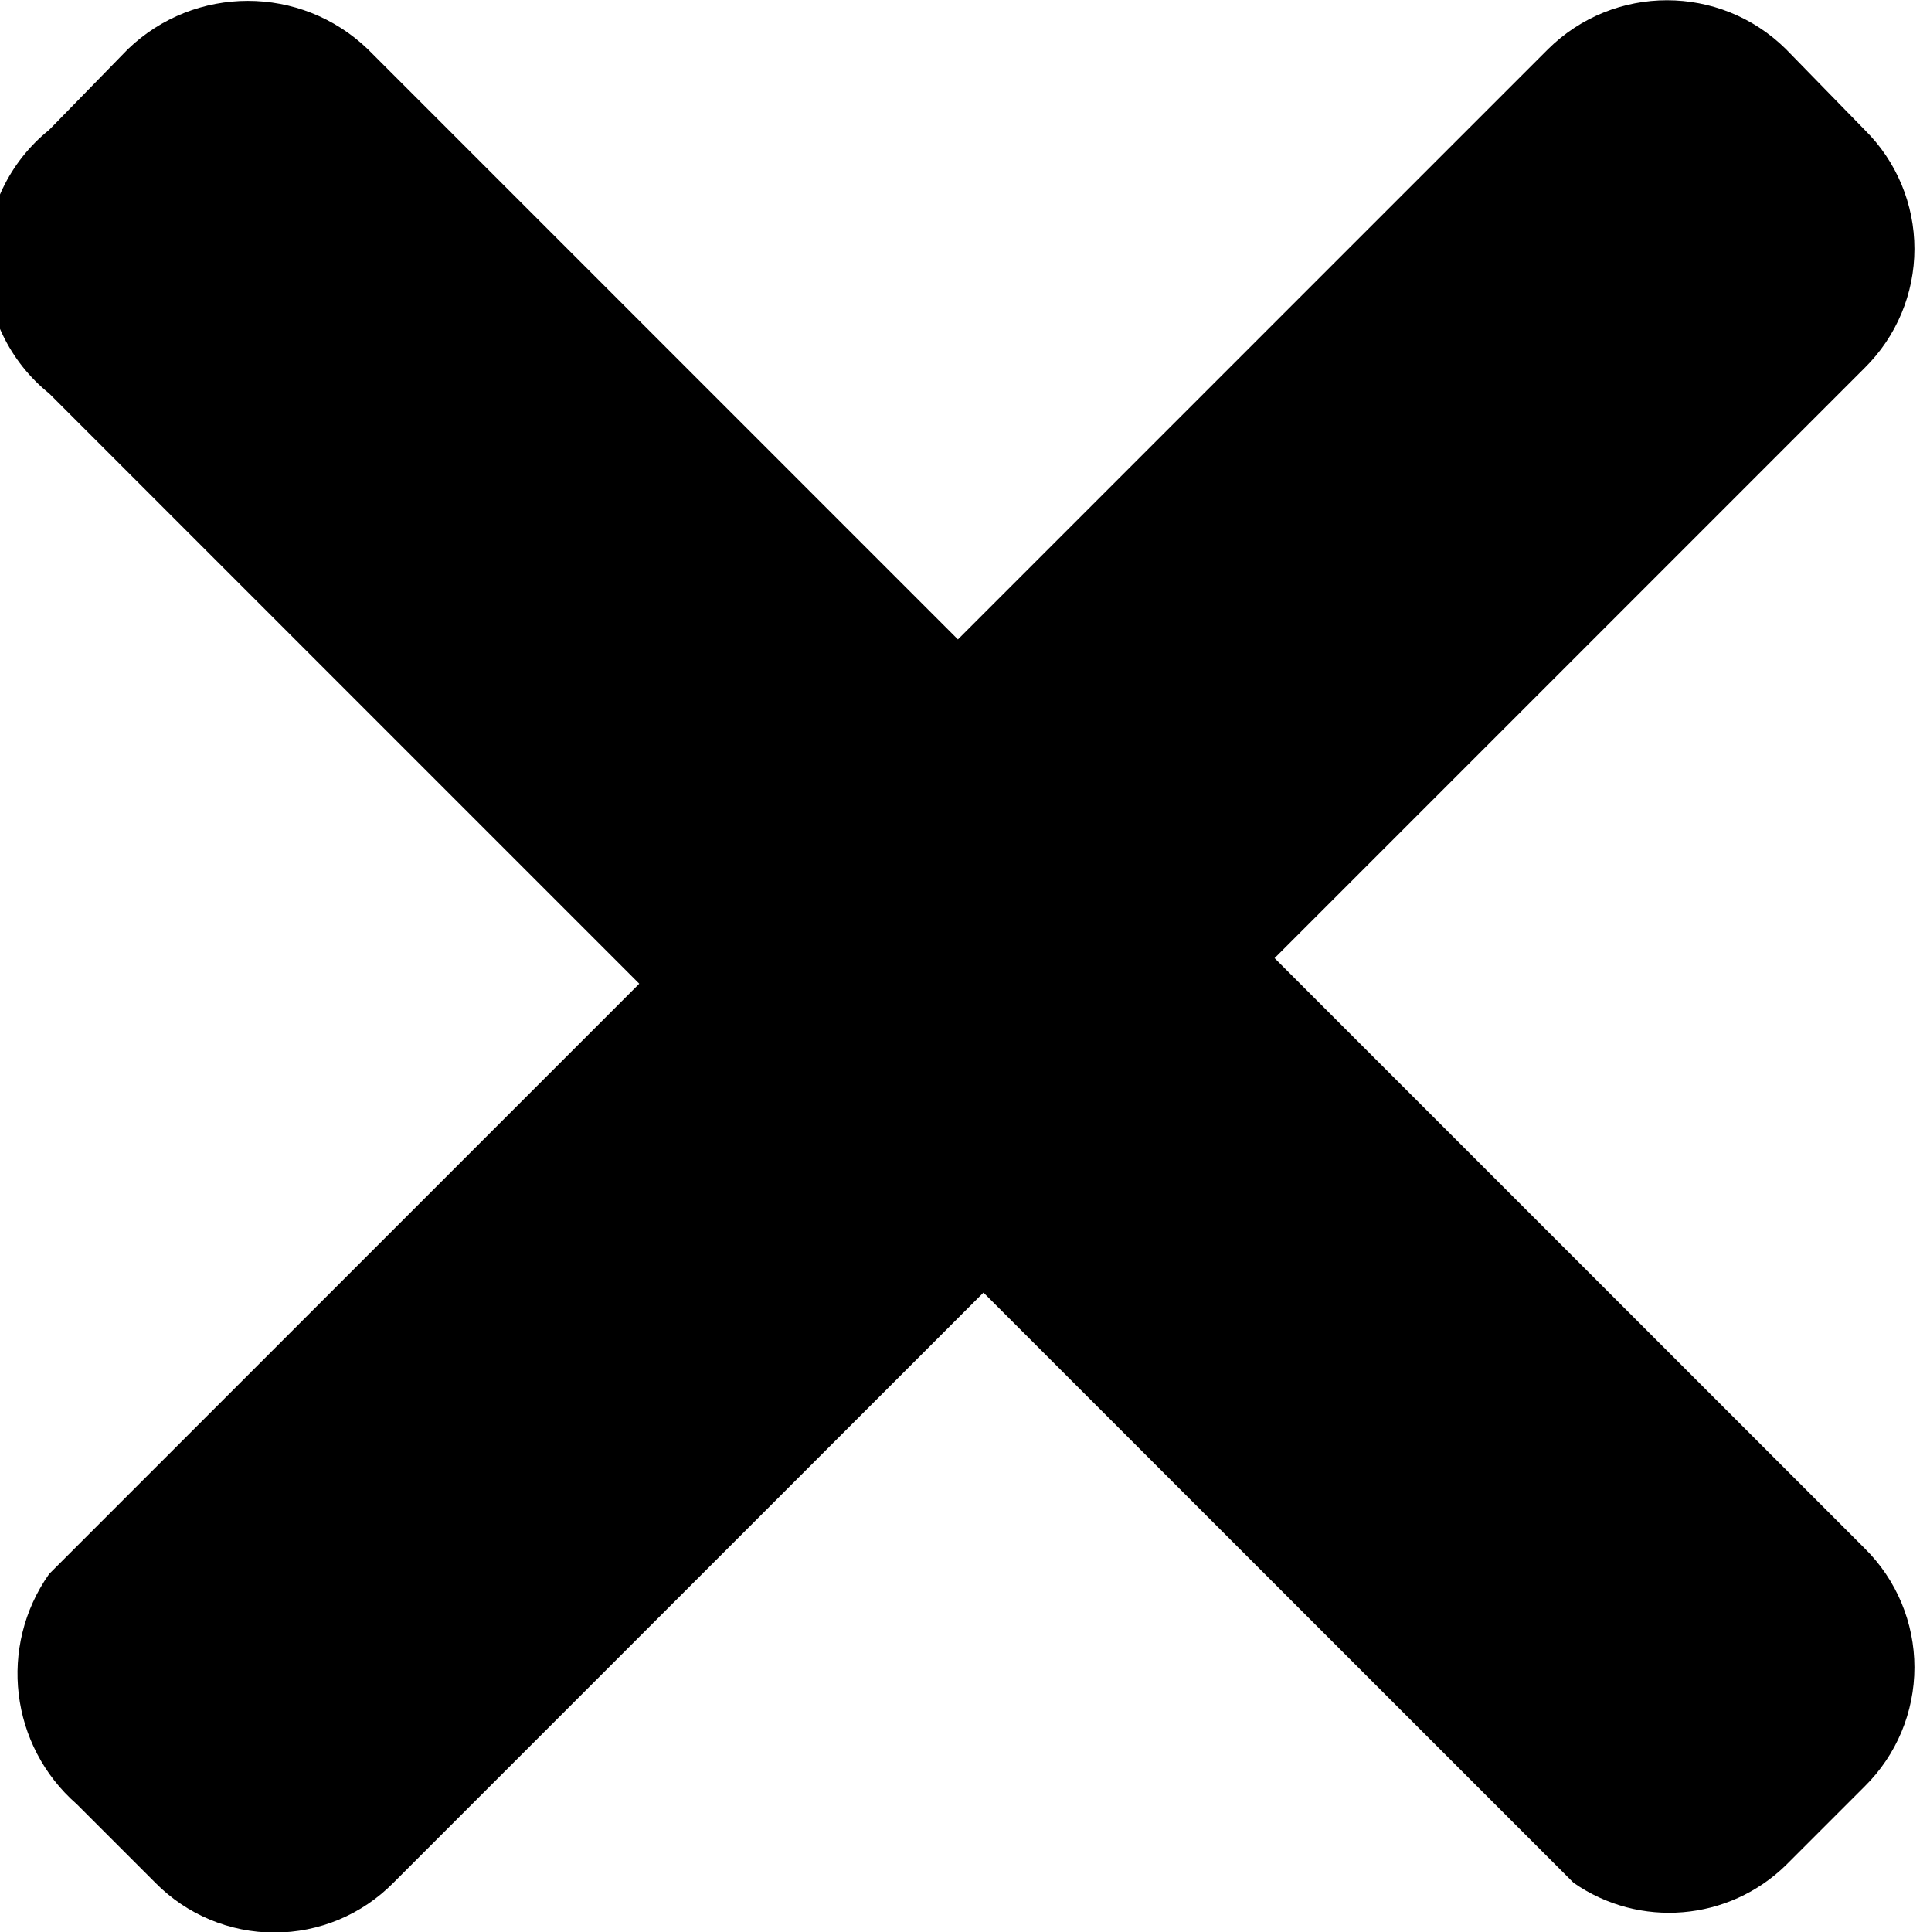
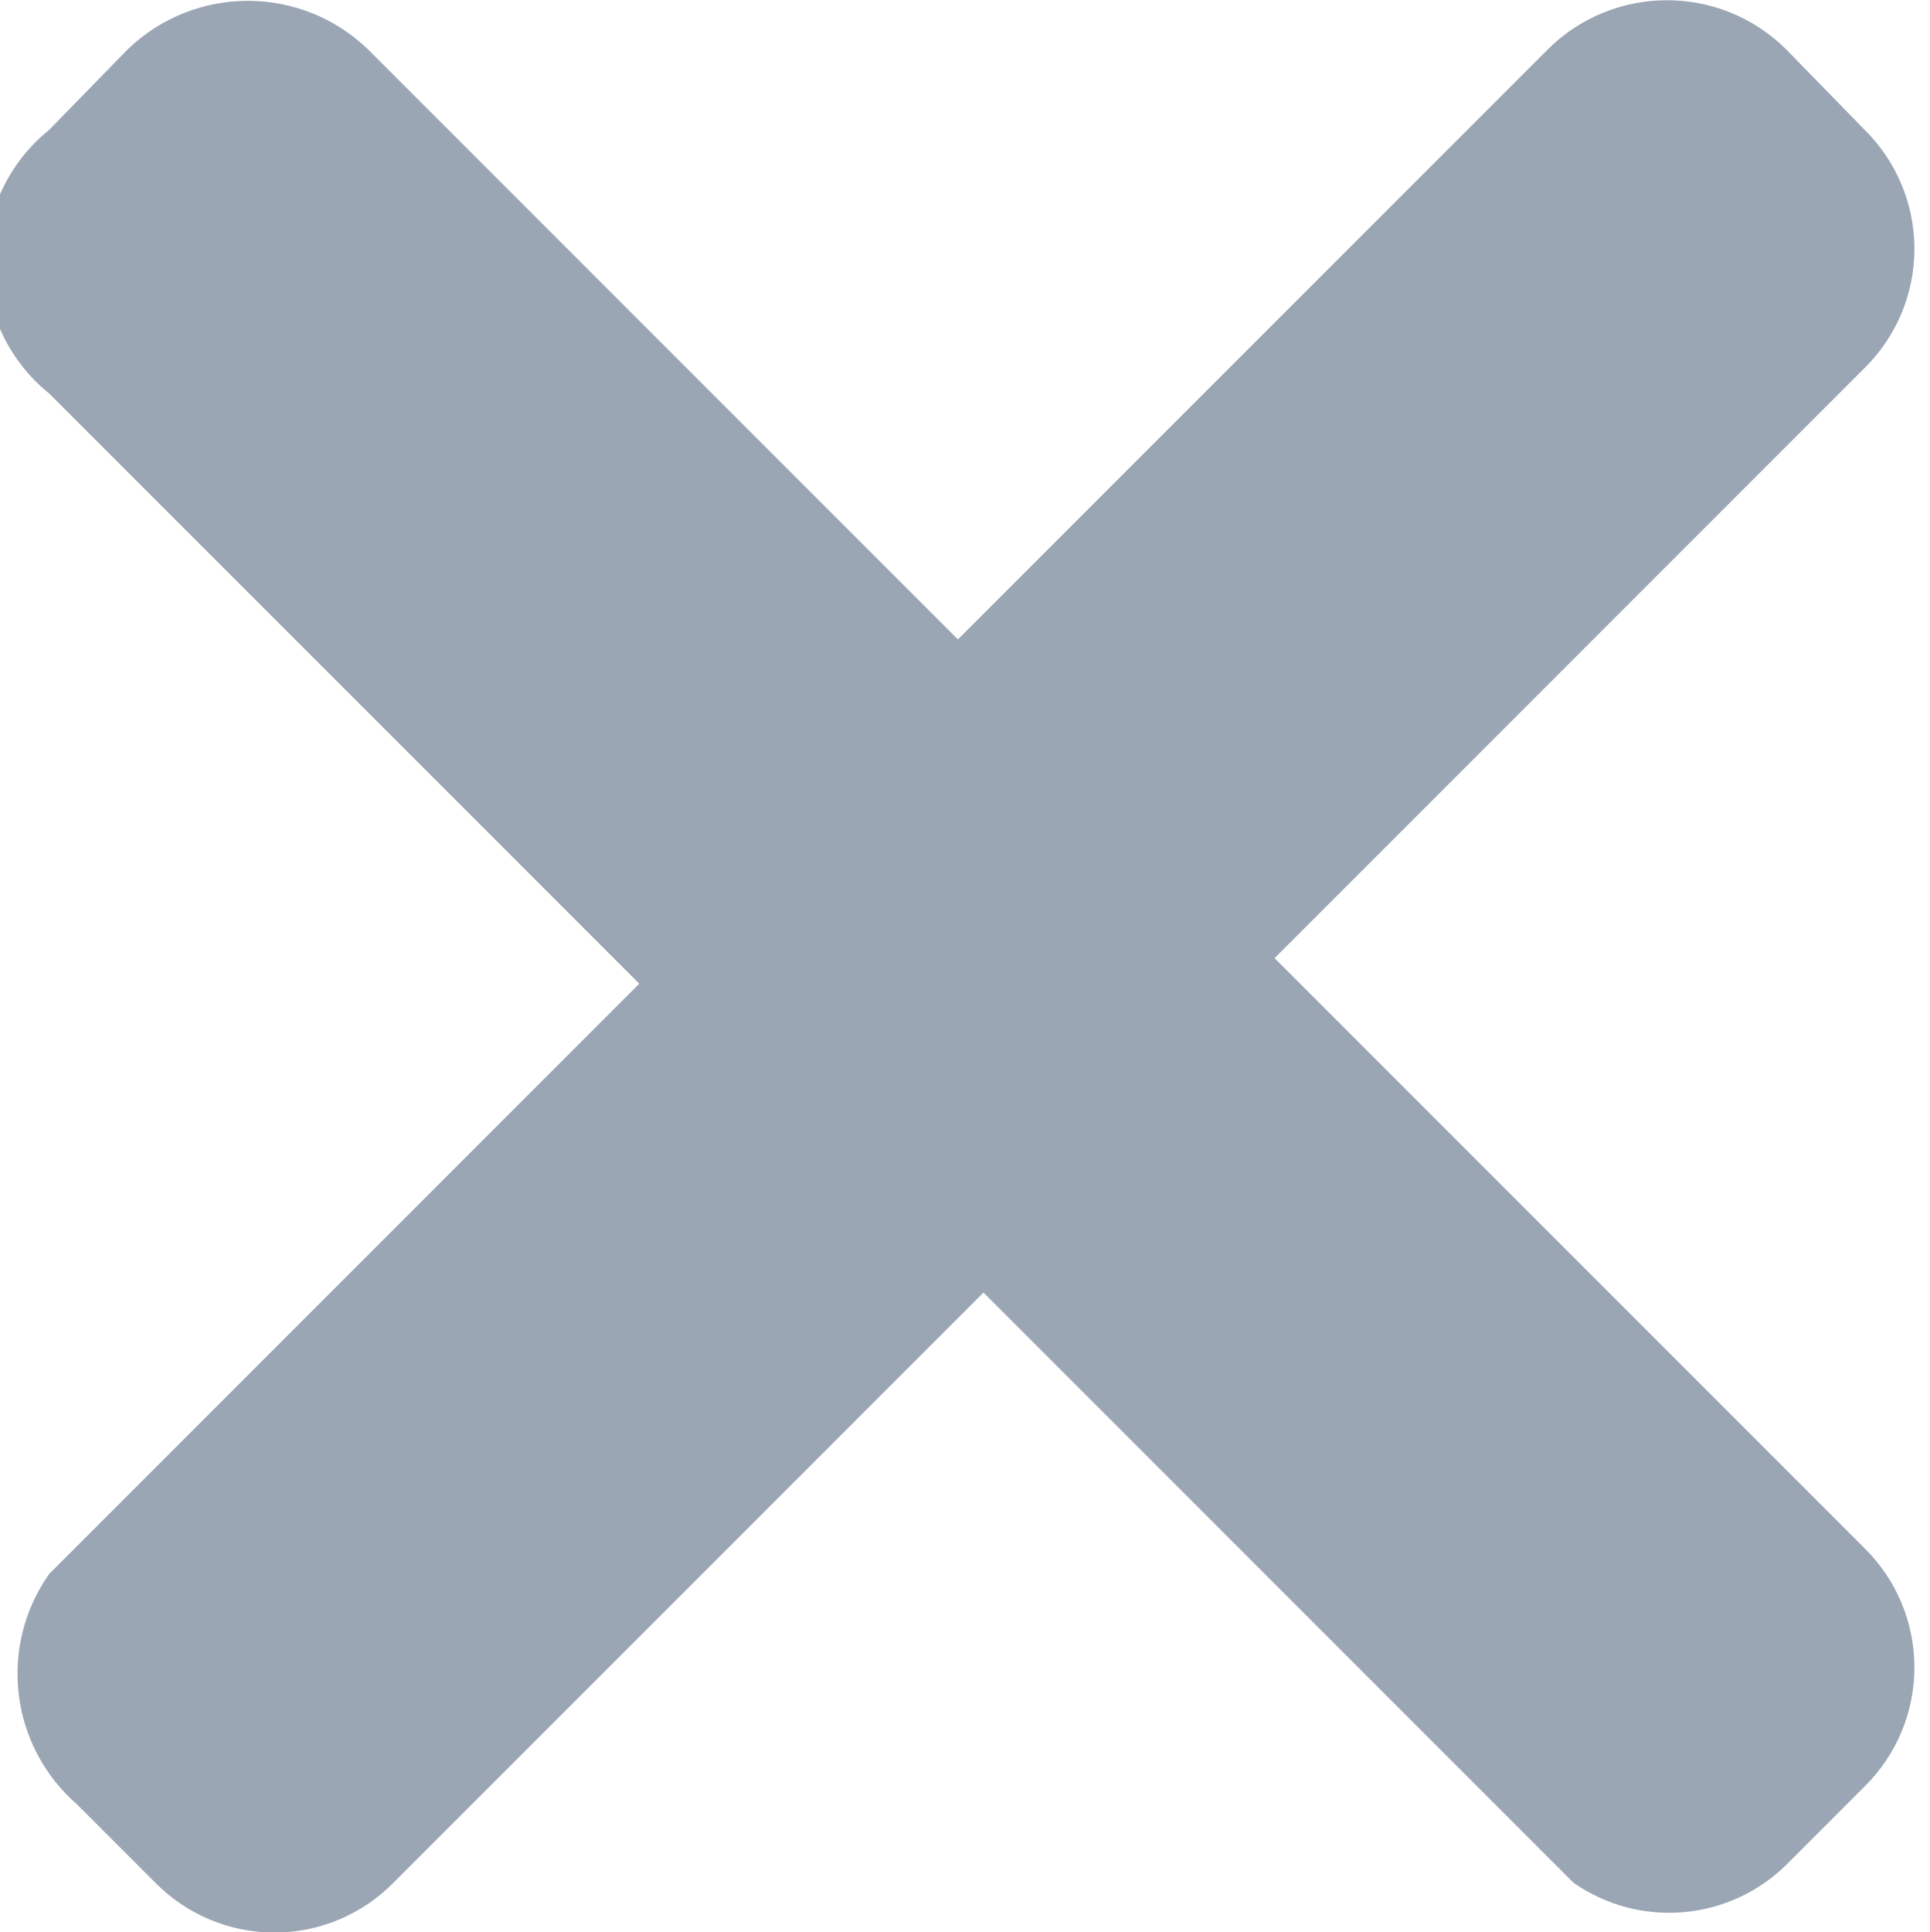
- <svg xmlns="http://www.w3.org/2000/svg" viewBox="0 0 9.81 9.82">
+ <svg xmlns="http://www.w3.org/2000/svg" fill="#9BA6B4" viewBox="0 0 9.81 9.82">
  <path d="M8 9.57l-3-3-3 3a.85.85 0 01-1.21 0l-.4-.4A.88.88 0 01.25 8l3-3-3-3a.86.86 0 010-1.34l.4-.41a.88.88 0 011.22 0l3 3 3-3a.86.86 0 011.21 0l.4.41a.85.85 0 010 1.21l-3 3 3 3a.85.85 0 010 1.21l-.4.4A.85.85 0 018 9.57z" />
</svg>
